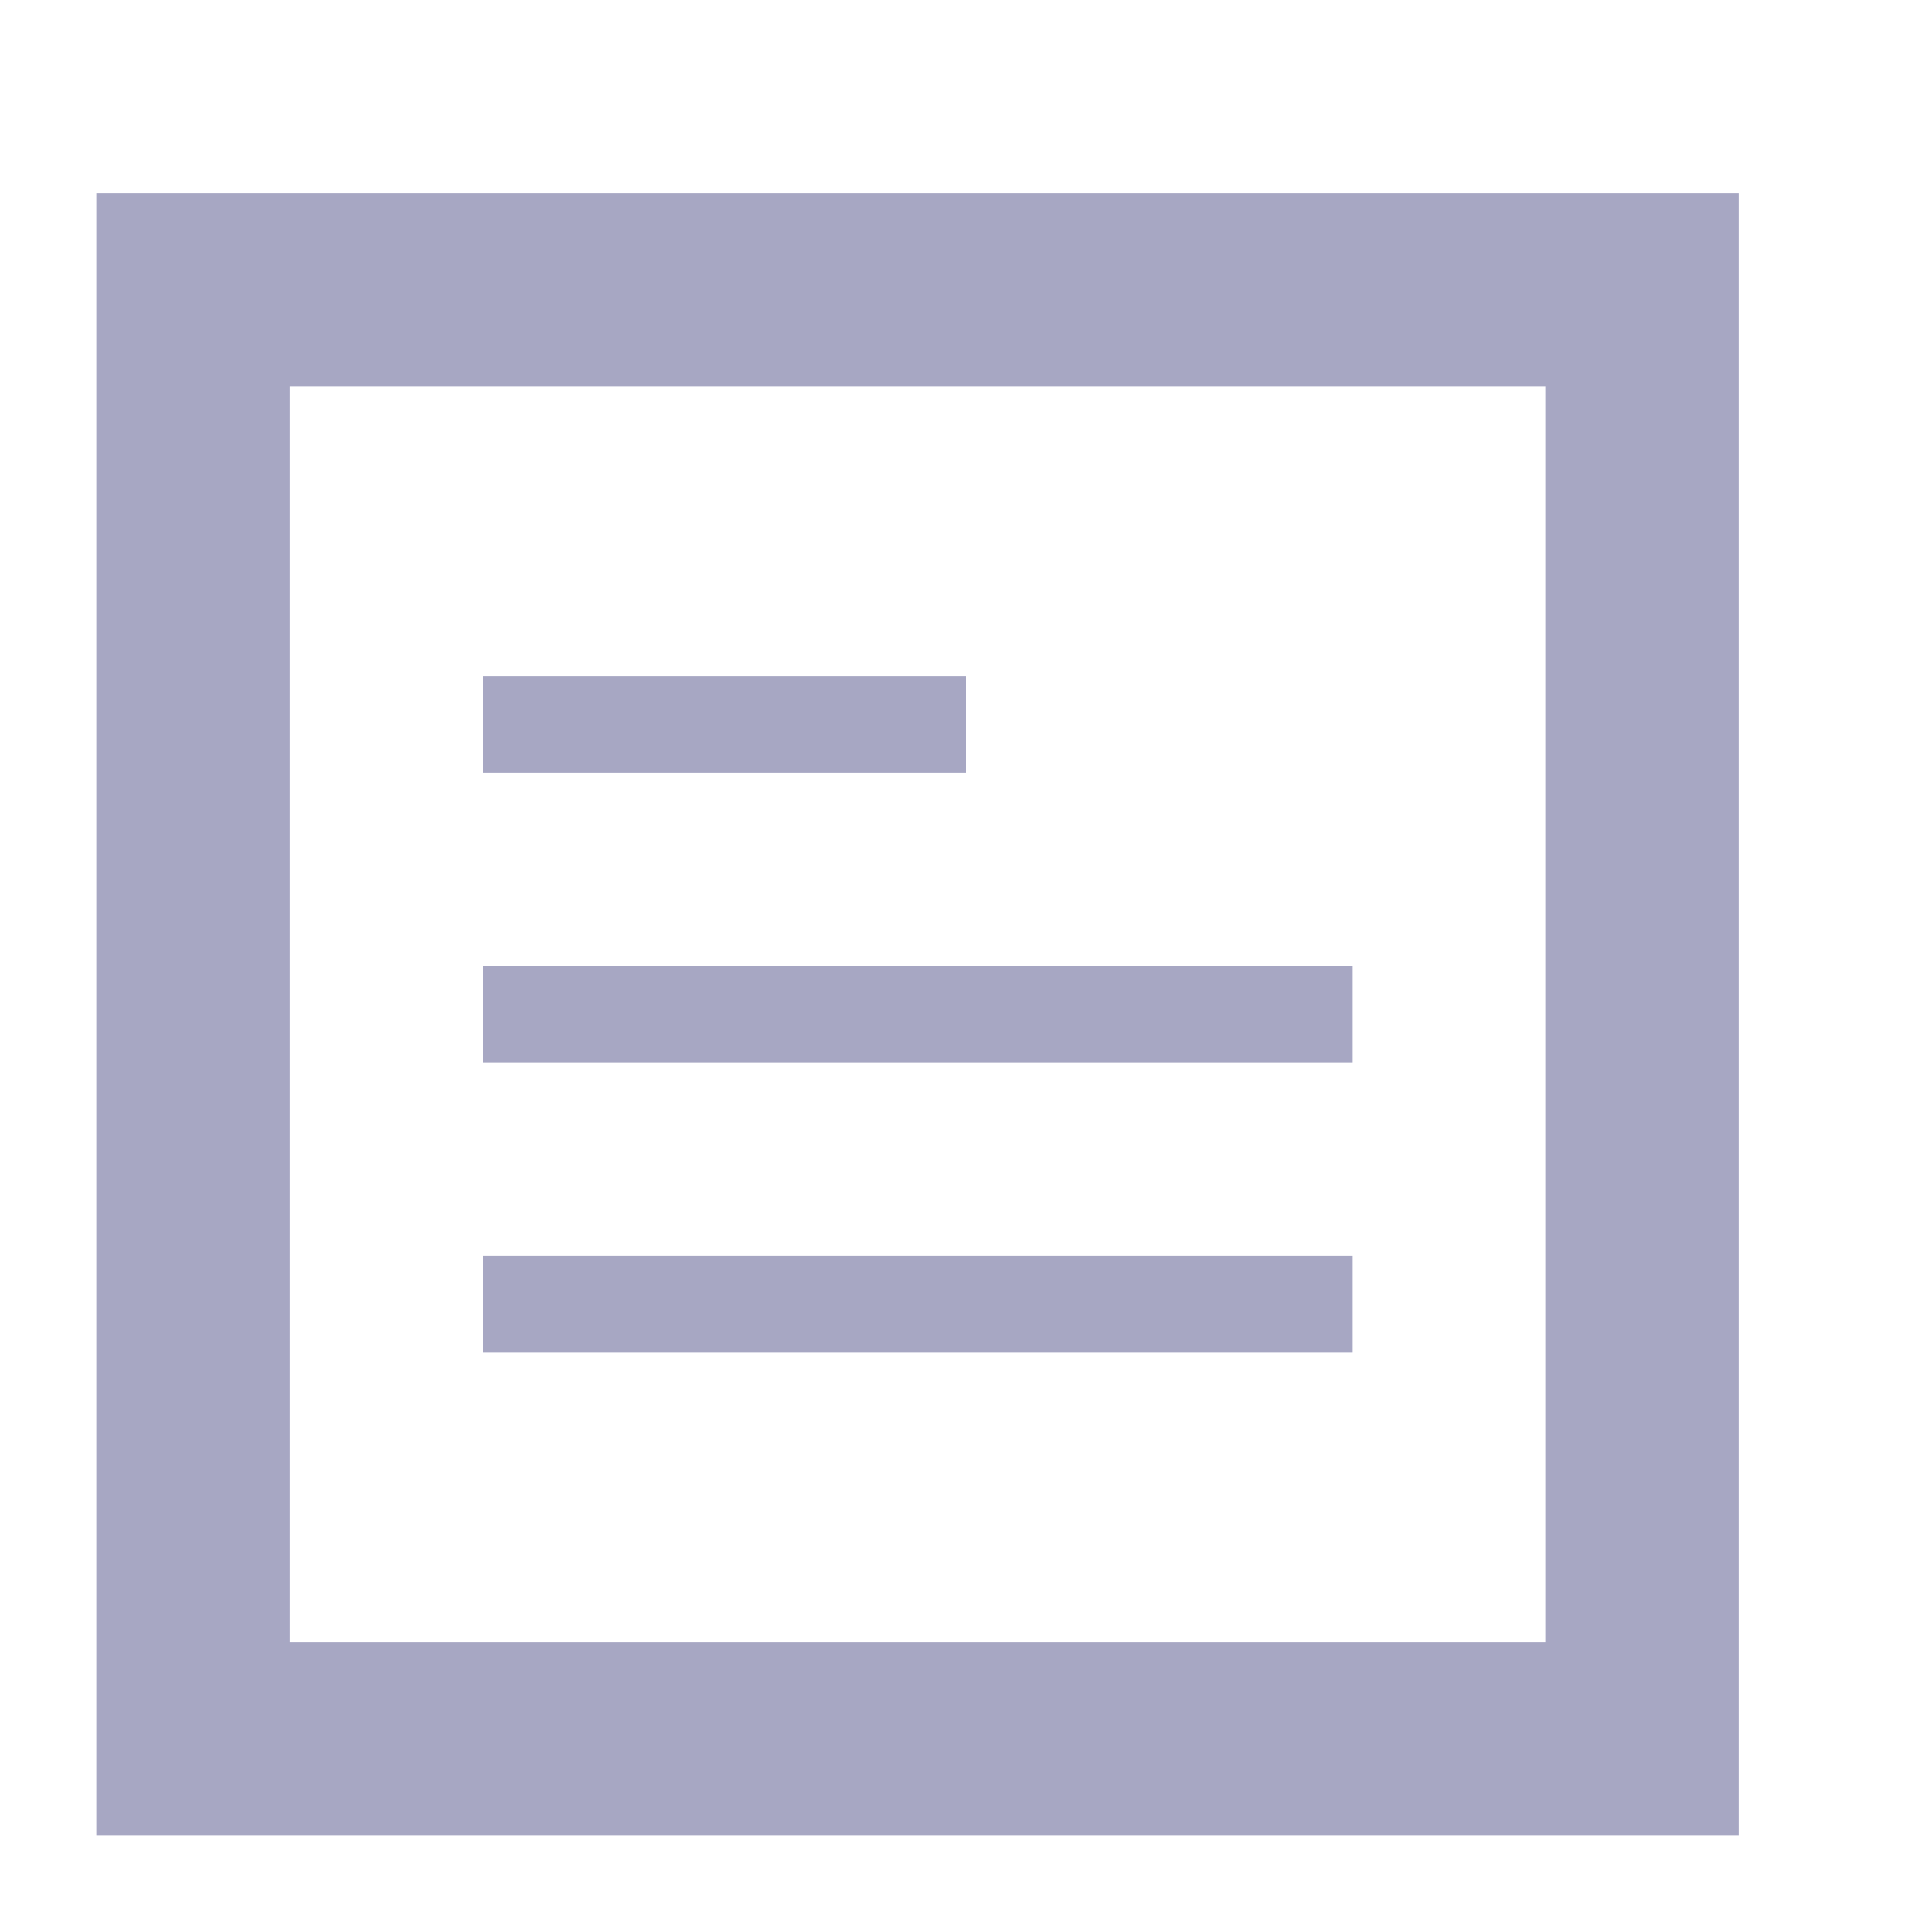
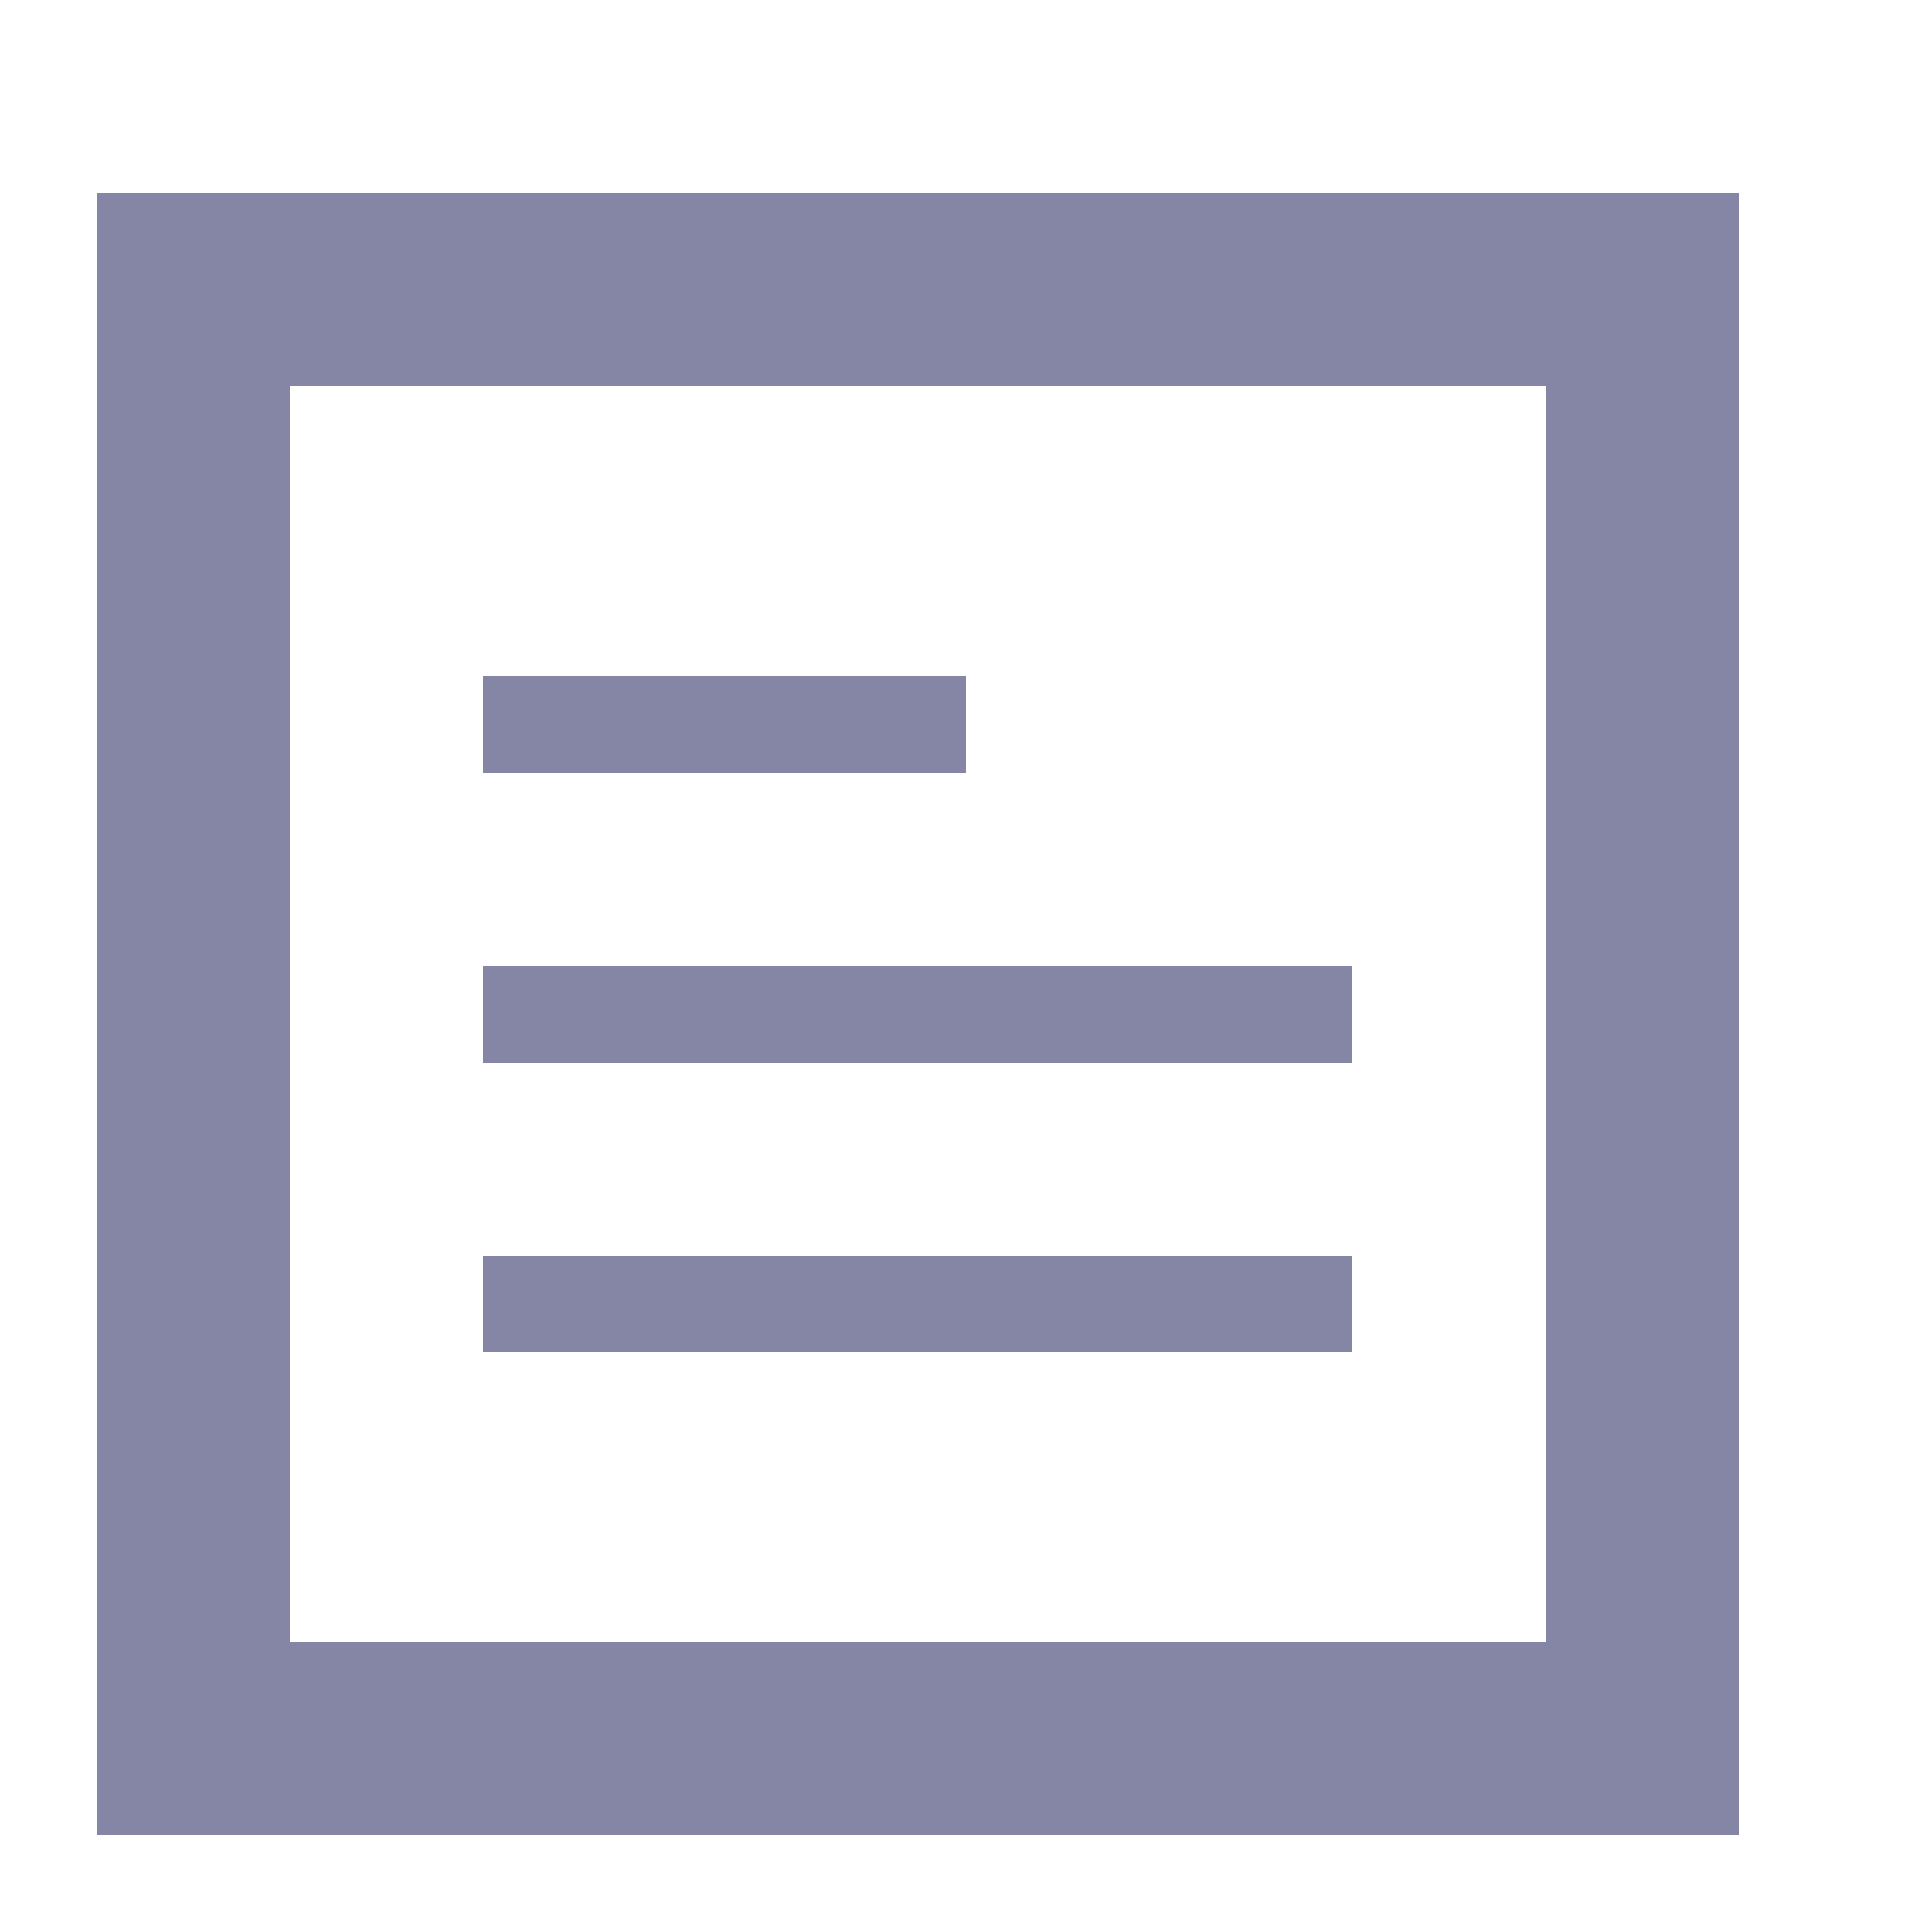
<svg xmlns="http://www.w3.org/2000/svg" version="1.1" id="Layer_1" x="0px" y="0px" viewBox="0 0 20 20" style="enable-background:new 0 0 20 20;" xml:space="preserve">
  <style type="text/css">
- 	.st0{fill:#A7A7C3;}
+ 	.st0{fill:#8585A5;}
</style>
  <g>
    <path class="st0" d="M3,2H1v5v10v2h2h13h2V7V2H3z M16,17H3V4h13V17z" />
    <rect x="5" y="10" class="st0" width="9" height="1" />
    <rect x="5" y="13" class="st0" width="9" height="1" />
  </g>
  <rect x="5" y="7" class="st0" width="5" height="1" />
</svg>
